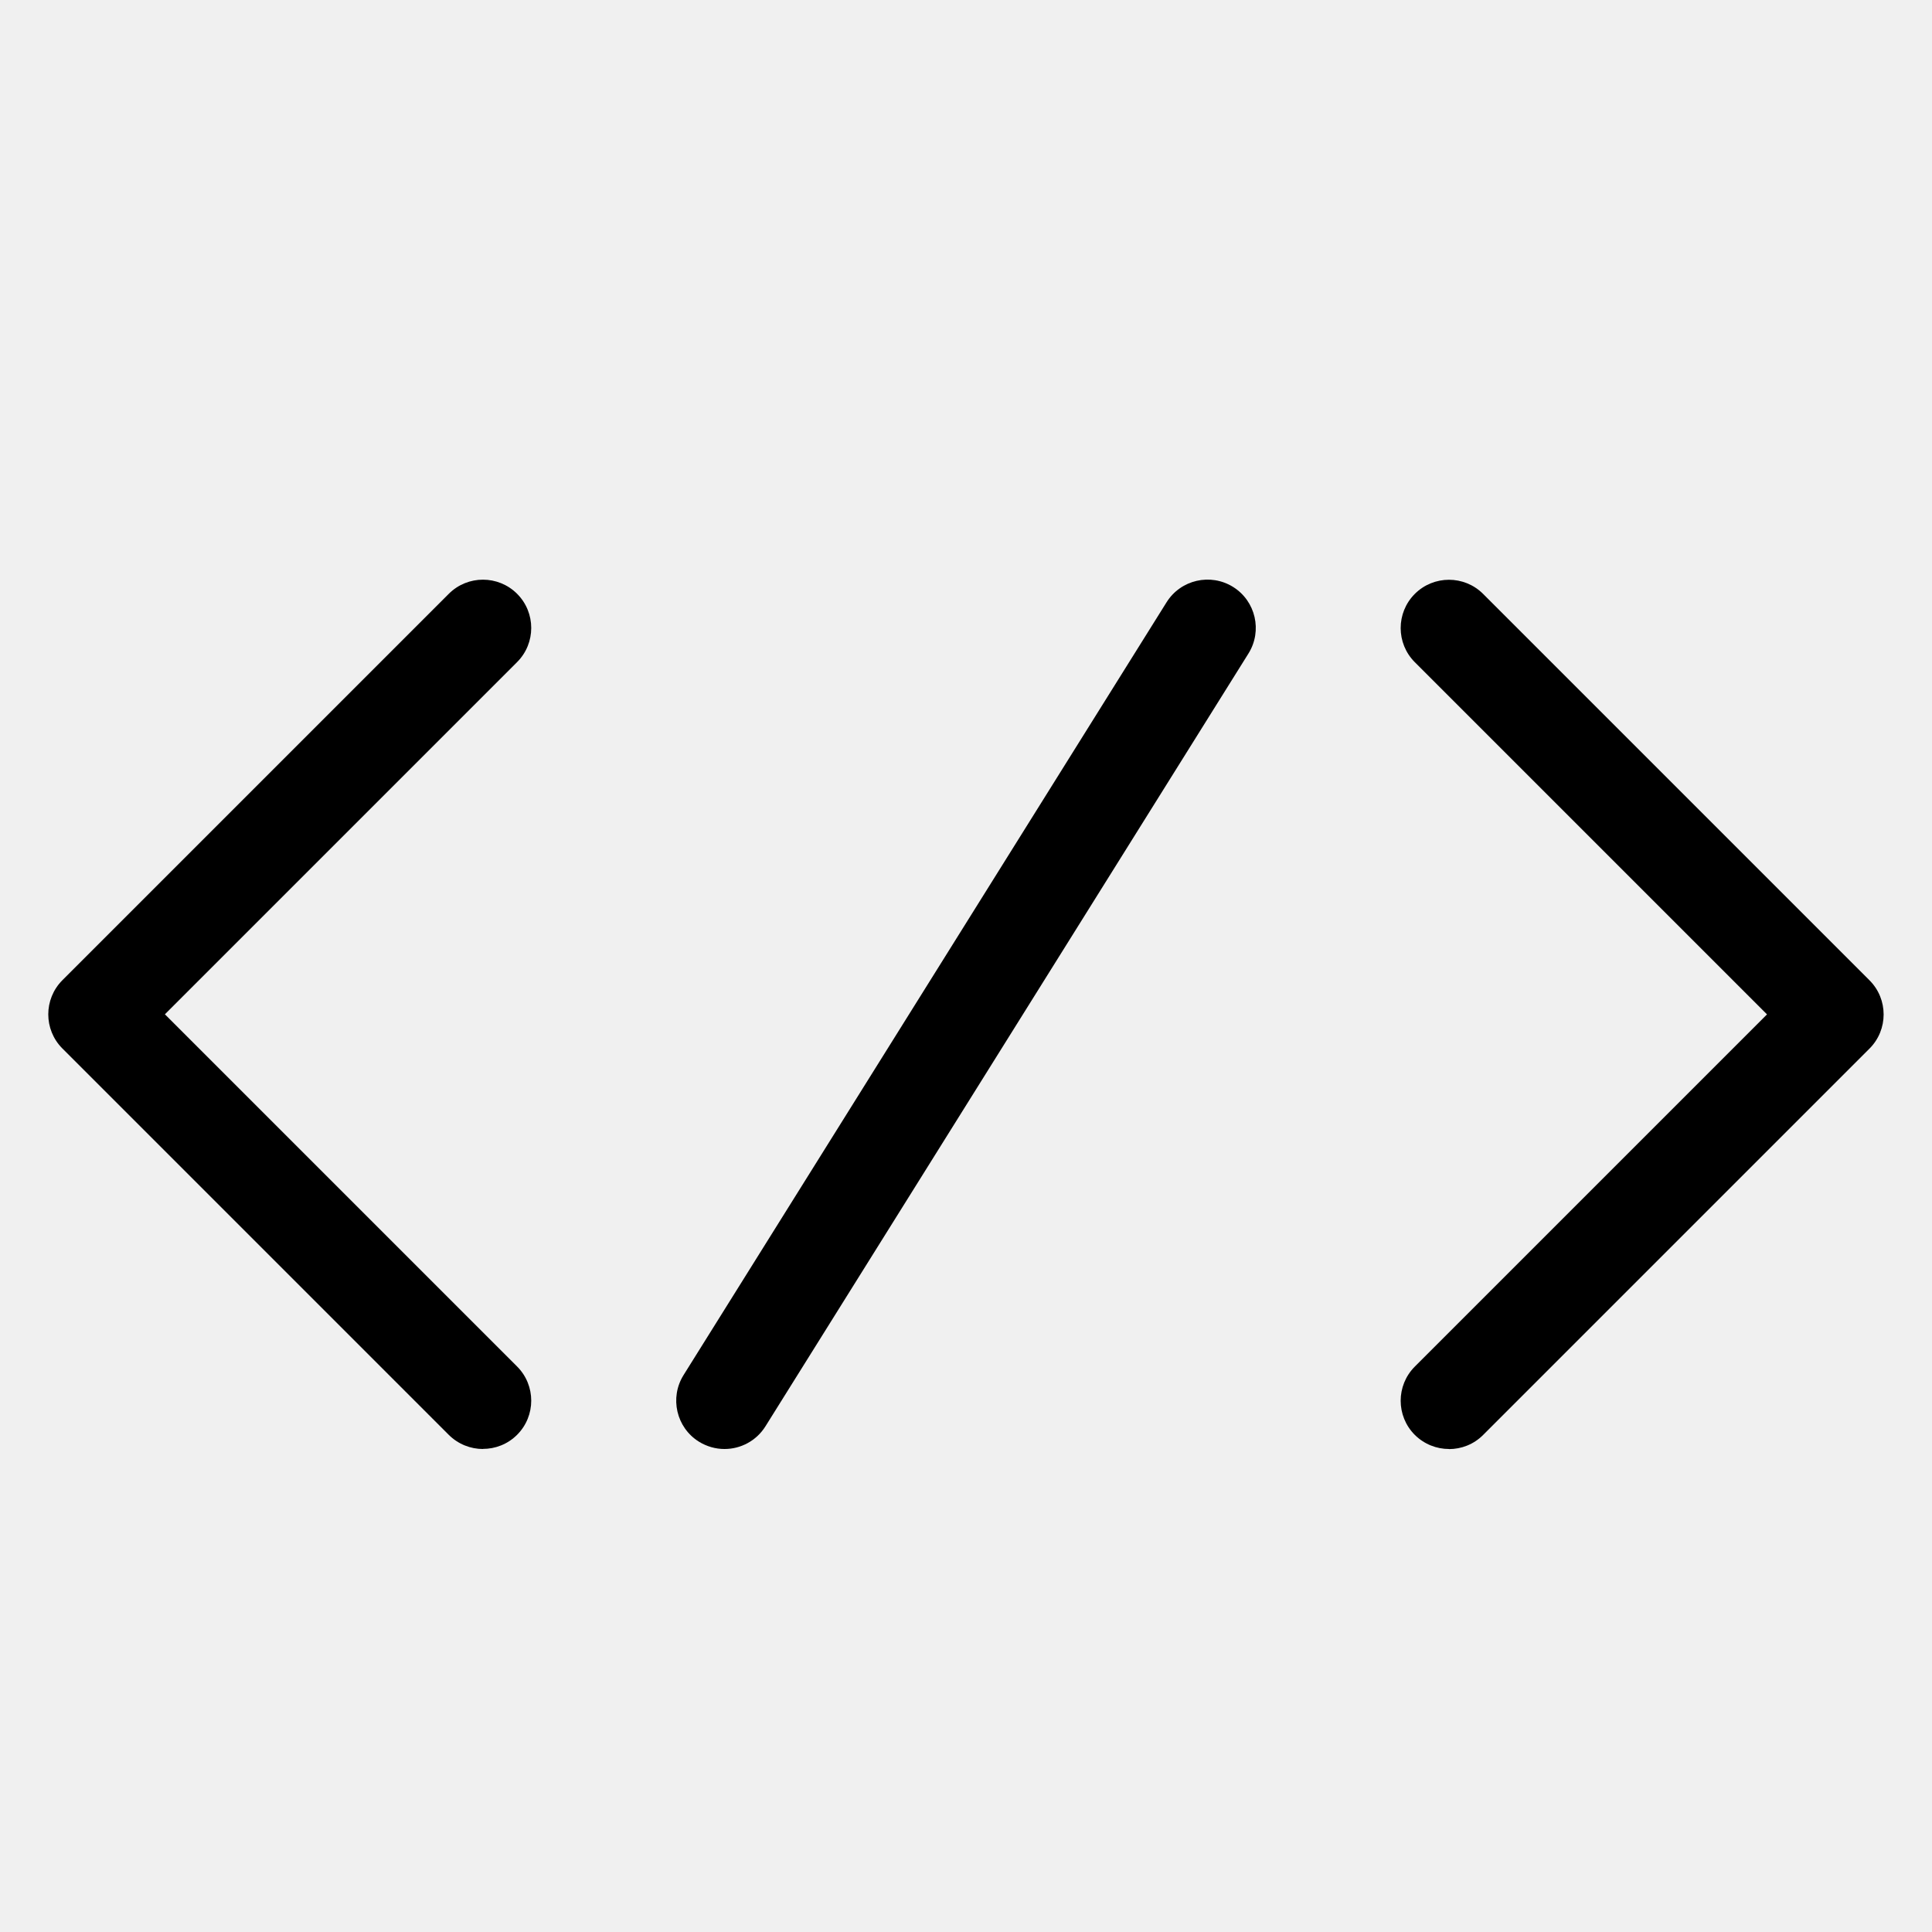
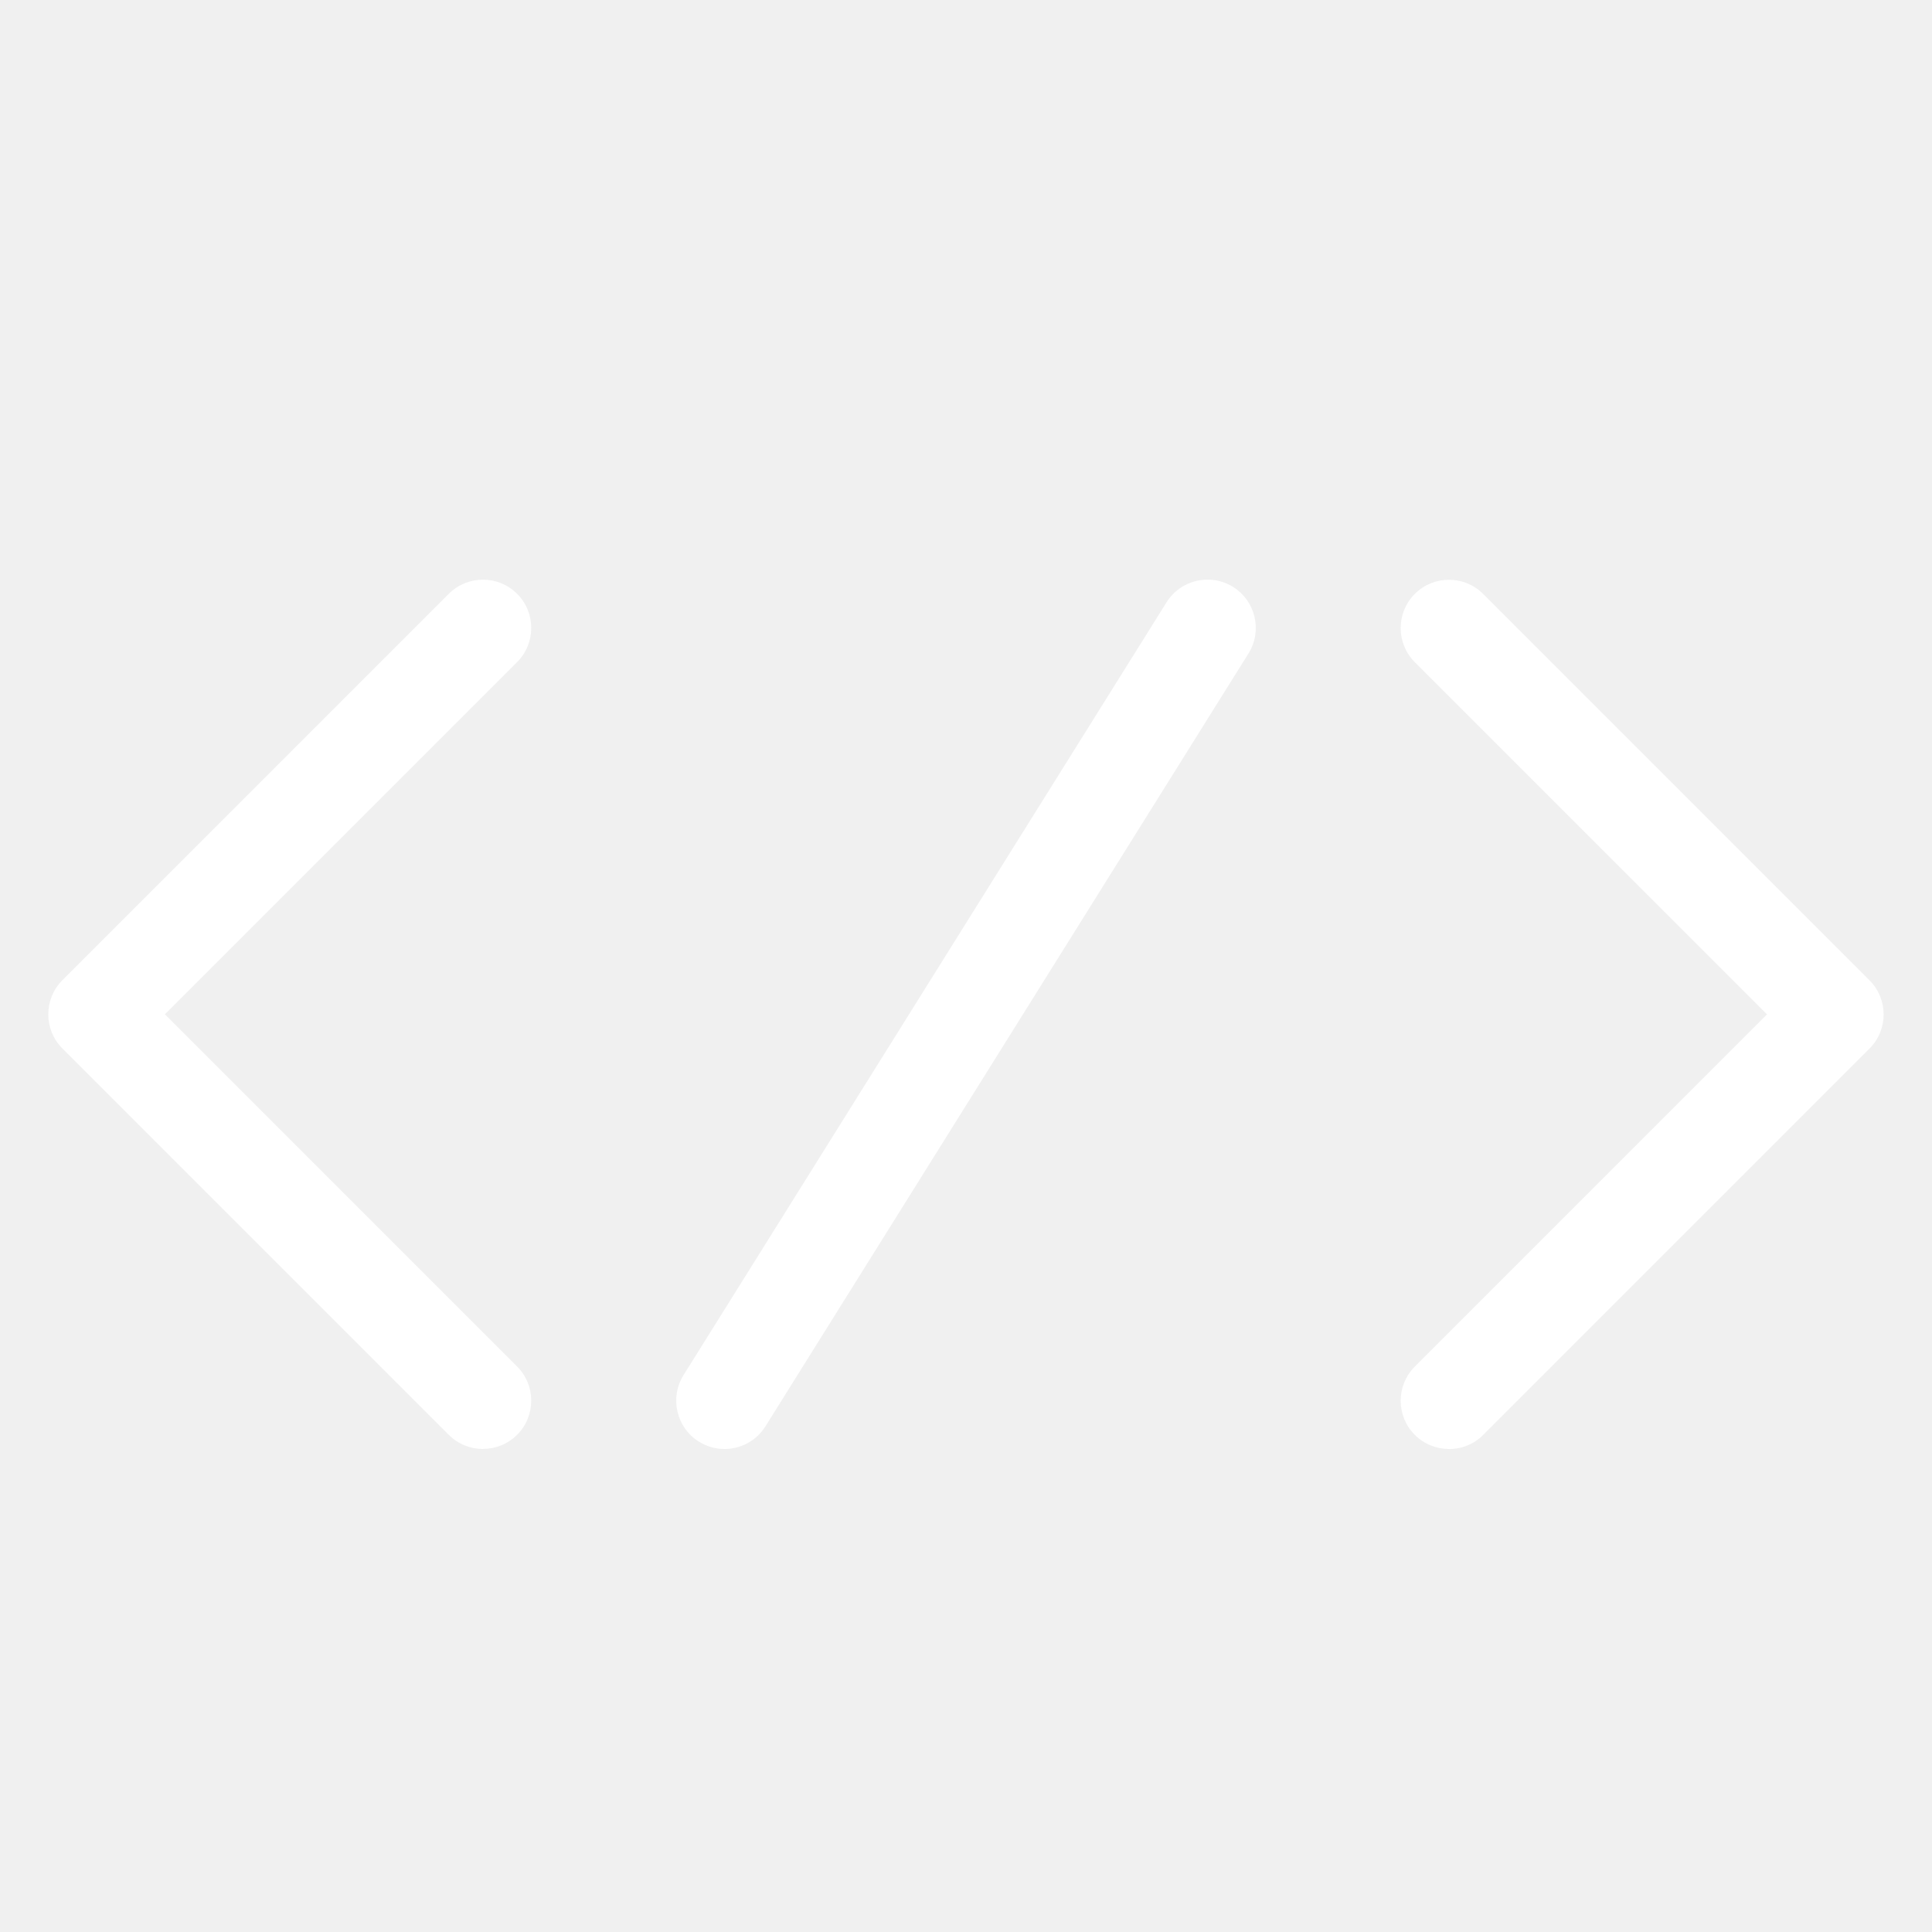
<svg xmlns="http://www.w3.org/2000/svg" version="1.1" width="20" height="20" viewBox="0 0 20 20">
-   <path fill="#000000" d="M5 15c-0.128 0-0.256-0.049-0.354-0.146l-4-4c-0.195-0.195-0.195-0.512 0-0.707l4-4c0.195-0.195 0.512-0.195 0.707 0s0.195 0.512 0 0.707l-3.646 3.646 3.646 3.646c0.195 0.195 0.195 0.512 0 0.707-0.098 0.098-0.226 0.146-0.354 0.146z" />
-   <path fill="#000000" d="M15 15c-0.128 0-0.256-0.049-0.354-0.146-0.195-0.195-0.195-0.512 0-0.707l3.646-3.646-3.646-3.646c-0.195-0.195-0.195-0.512 0-0.707s0.512-0.195 0.707 0l4 4c0.195 0.195 0.195 0.512 0 0.707l-4 4c-0.098 0.098-0.226 0.146-0.354 0.146z" />
-   <path fill="#000000" d="M7.5 15c-0.091 0-0.182-0.025-0.265-0.076-0.234-0.146-0.305-0.455-0.159-0.689l5-8c0.146-0.234 0.455-0.305 0.689-0.159s0.305 0.455 0.159 0.689l-5 8c-0.095 0.152-0.258 0.235-0.424 0.235z" />
+   <path fill="#ffffff" d="M5 15c-0.128 0-0.256-0.049-0.354-0.146l-4-4c-0.195-0.195-0.195-0.512 0-0.707l4-4c0.195-0.195 0.512-0.195 0.707 0s0.195 0.512 0 0.707l-3.646 3.646 3.646 3.646c0.195 0.195 0.195 0.512 0 0.707-0.098 0.098-0.226 0.146-0.354 0.146z" />
+   <path fill="#ffffff" d="M15 15c-0.128 0-0.256-0.049-0.354-0.146-0.195-0.195-0.195-0.512 0-0.707l3.646-3.646-3.646-3.646c-0.195-0.195-0.195-0.512 0-0.707s0.512-0.195 0.707 0l4 4c0.195 0.195 0.195 0.512 0 0.707l-4 4c-0.098 0.098-0.226 0.146-0.354 0.146z" />
+   <path fill="#ffffff" d="M7.5 15c-0.091 0-0.182-0.025-0.265-0.076-0.234-0.146-0.305-0.455-0.159-0.689l5-8c0.146-0.234 0.455-0.305 0.689-0.159s0.305 0.455 0.159 0.689l-5 8c-0.095 0.152-0.258 0.235-0.424 0.235z" />
</svg>
